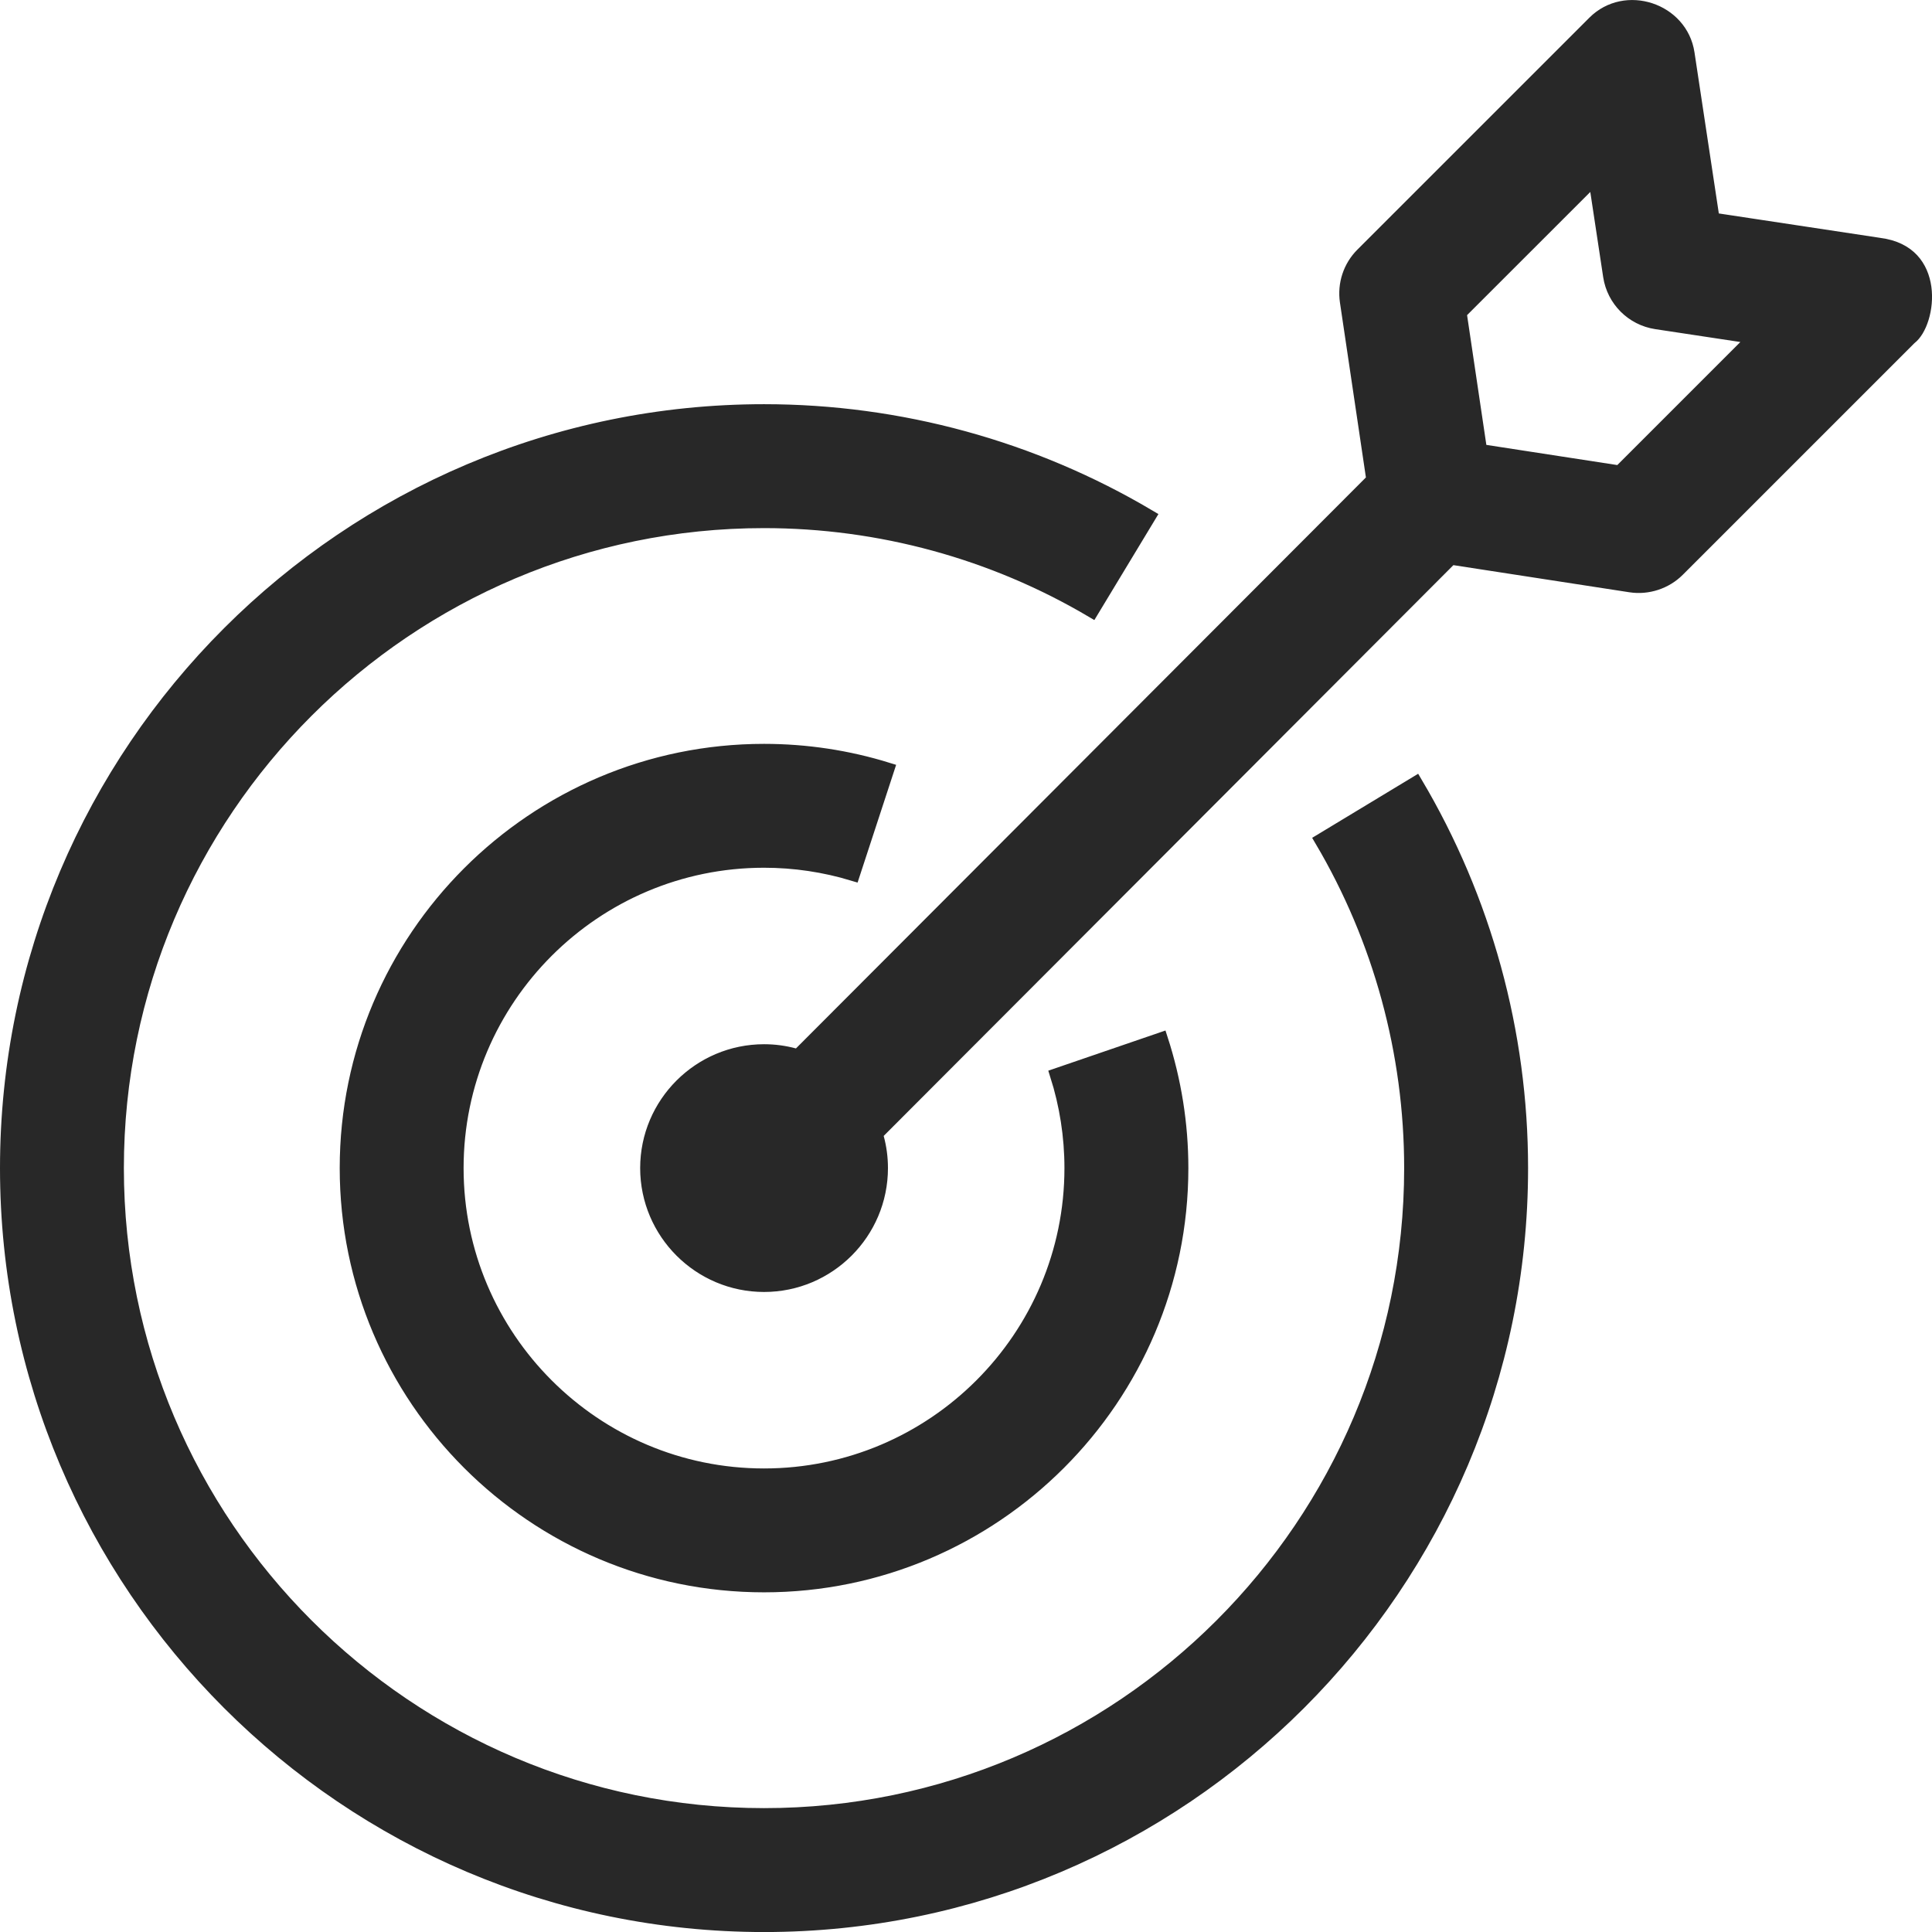
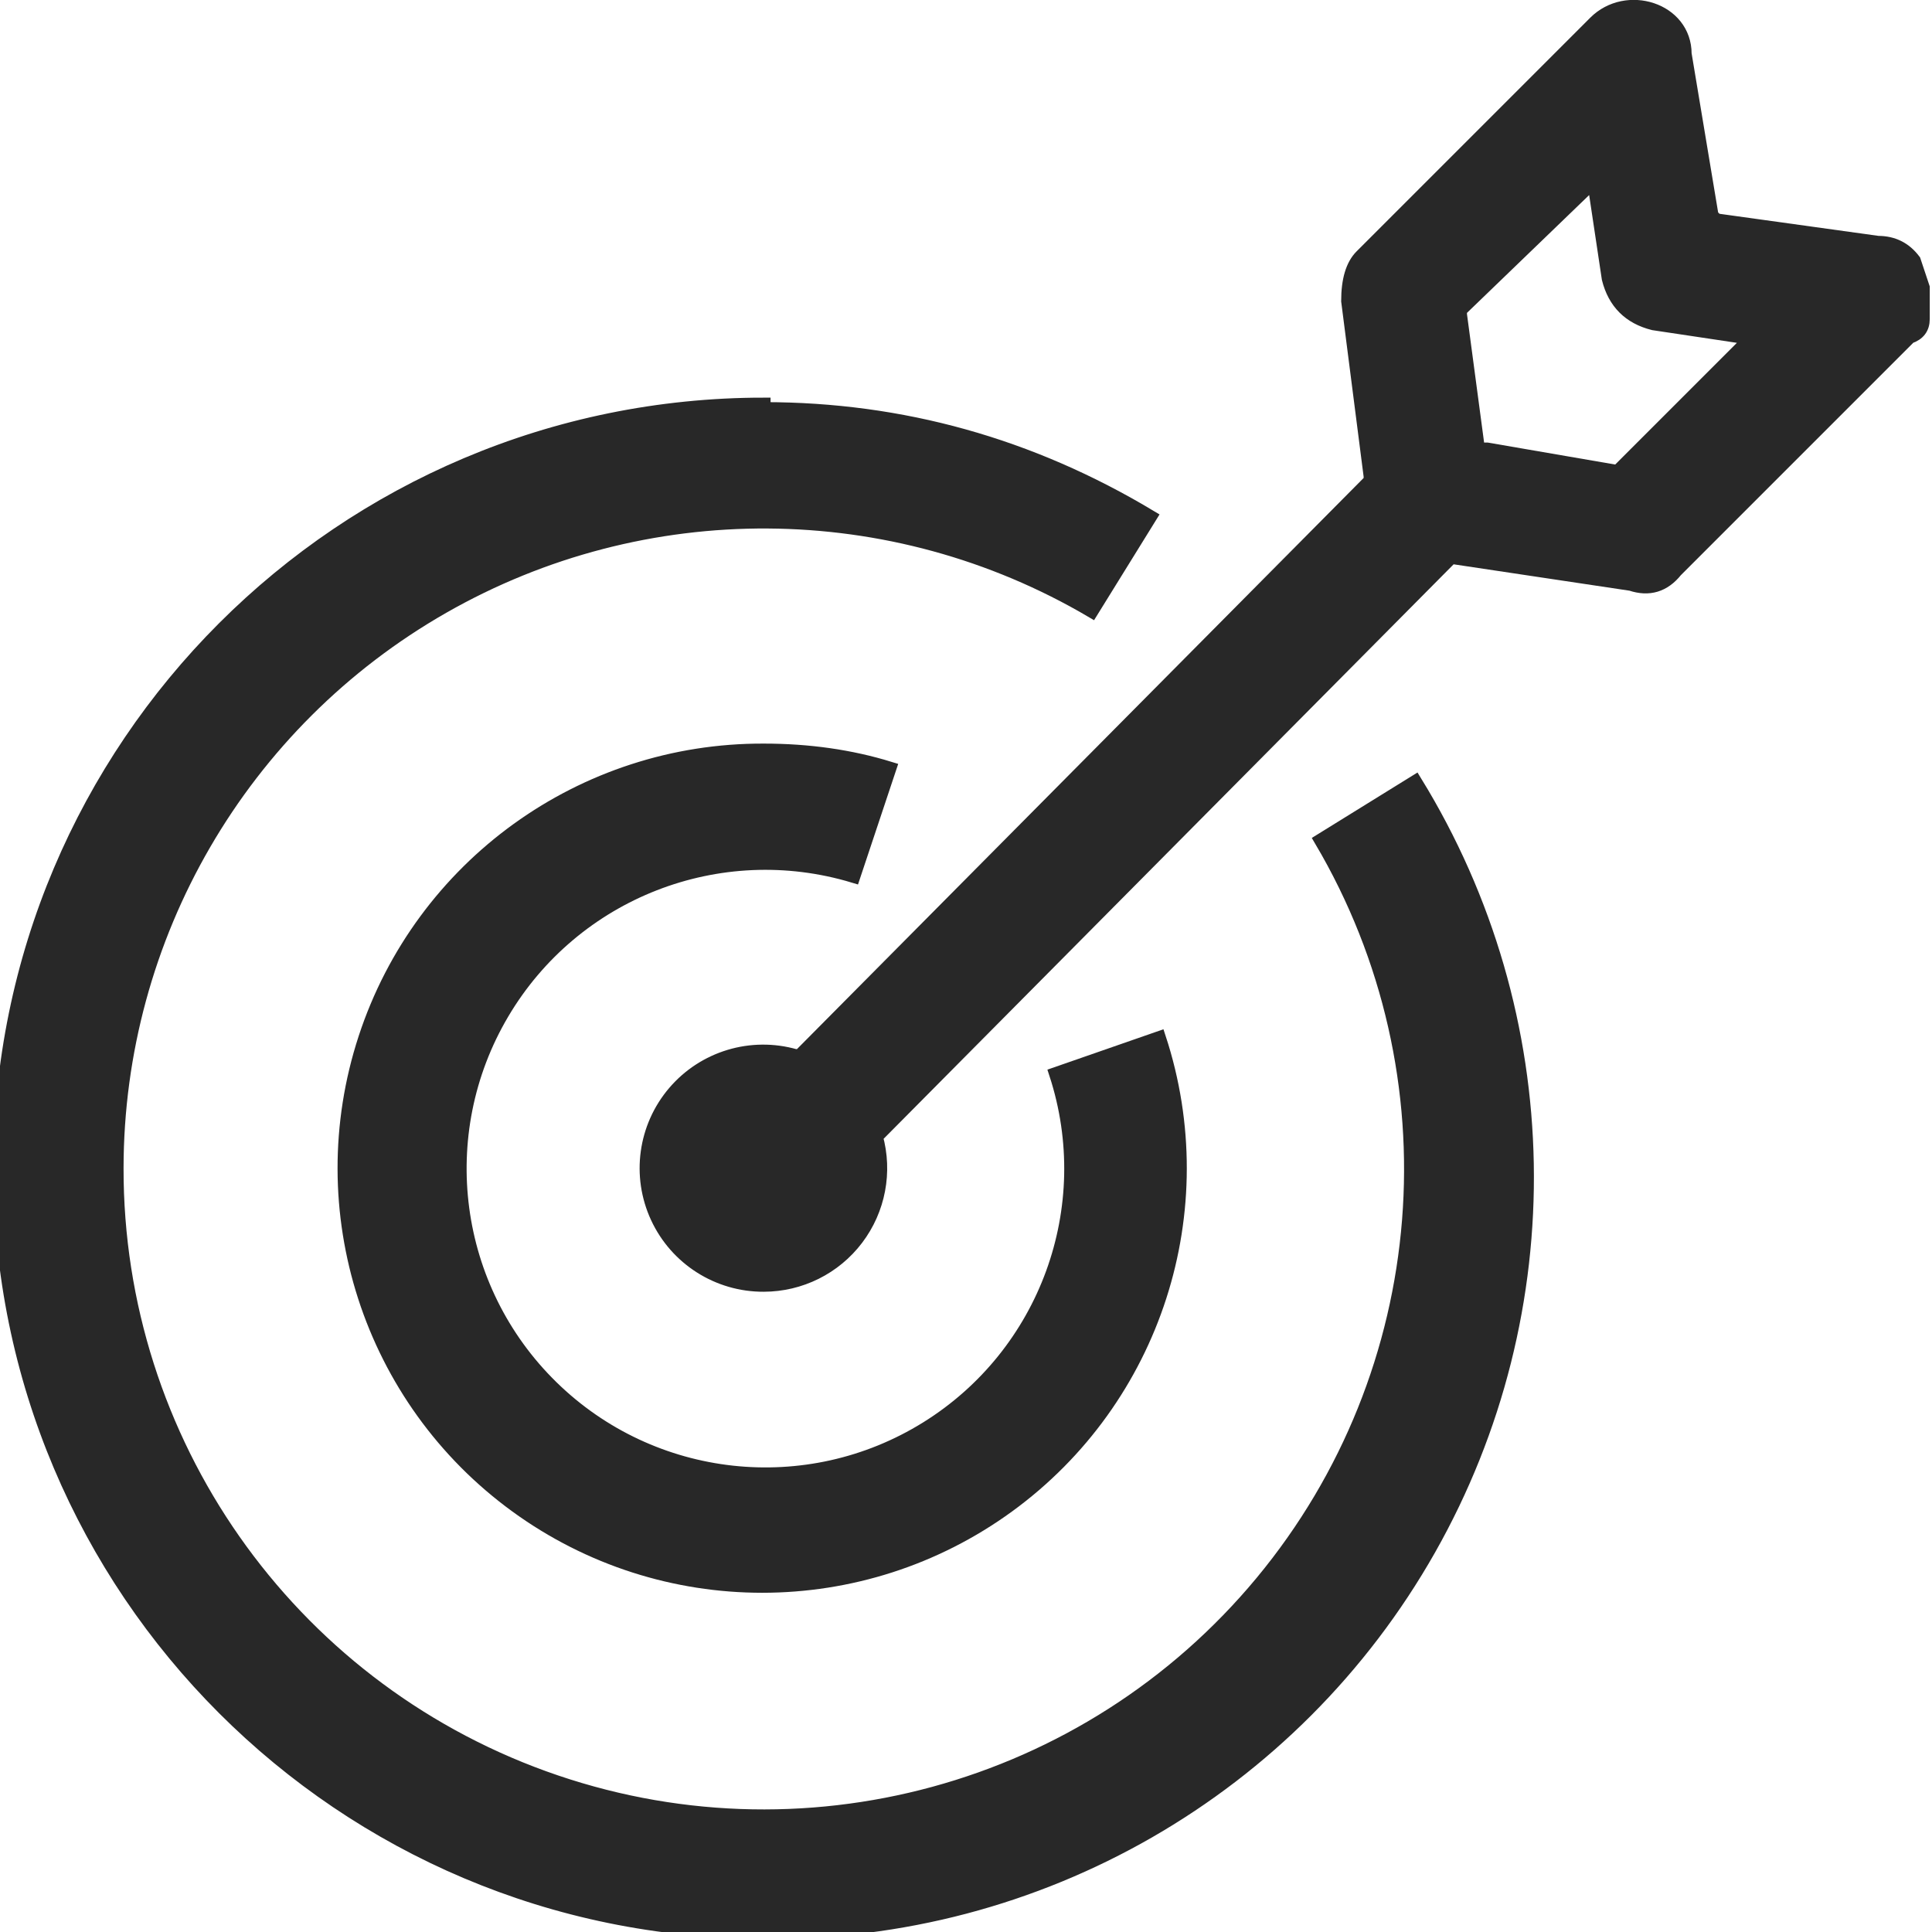
- <svg xmlns="http://www.w3.org/2000/svg" width="43" height="43" viewBox="0 0 43 43" fill="none">
-   <path d="M17.005 9.146C20.026 9.146 22.986 9.958 25.576 11.493L24.305 13.596C22.098 12.292 19.578 11.604 17.005 11.604C9.066 11.604 2.607 18.061 2.607 25.998C2.607 33.935 9.066 40.392 17.005 40.393C24.944 40.393 31.402 33.936 31.402 25.998C31.402 23.426 30.713 20.906 29.409 18.699L31.512 17.428C33.047 20.018 33.86 22.977 33.86 25.998C33.86 35.29 26.299 42.851 17.005 42.851C7.711 42.85 0.15 35.29 0.15 25.998C0.15 16.706 7.711 9.147 17.005 9.146Z" fill="#282828" stroke="#282828" stroke-width="0.3" />
-   <path d="M17.005 16.706C17.943 16.706 18.867 16.846 19.755 17.121L18.99 19.457C18.349 19.263 17.682 19.163 17.005 19.163C13.235 19.163 10.168 22.229 10.168 25.998C10.168 29.767 13.235 32.833 17.005 32.833C20.774 32.833 23.841 29.767 23.841 25.998C23.841 25.289 23.731 24.592 23.519 23.924L25.844 23.127C26.144 24.052 26.299 25.017 26.299 25.998C26.299 31.121 22.129 35.29 17.005 35.29C11.88 35.29 7.711 31.122 7.711 25.998C7.711 20.874 11.88 16.706 17.005 16.706Z" fill="#282828" stroke="#282828" stroke-width="0.3" />
-   <path d="M35.481 0.499C36.179 -0.198 37.417 0.212 37.565 1.185L38.107 4.773L38.124 4.883L38.233 4.899L41.823 5.442L41.827 5.443C42.17 5.486 42.404 5.616 42.56 5.783C42.717 5.952 42.805 6.17 42.837 6.401C42.869 6.633 42.843 6.874 42.78 7.078C42.716 7.286 42.619 7.438 42.523 7.514L42.509 7.525L37.346 12.688C37.072 12.962 36.672 13.093 36.289 13.034L32.371 12.43L32.296 12.418L32.241 12.473L19.562 25.176L19.501 25.237L19.523 25.321C19.582 25.537 19.613 25.764 19.613 25.998C19.613 27.435 18.443 28.605 17.006 28.605C15.568 28.605 14.399 27.435 14.398 25.998C14.398 24.561 15.568 23.391 17.006 23.391C17.238 23.391 17.463 23.422 17.678 23.48L17.762 23.502L17.822 23.44L30.507 10.732L30.56 10.679L30.549 10.604L29.971 6.711C29.914 6.326 30.042 5.937 30.317 5.662L35.481 0.499ZM35.289 4.166L32.546 6.908L32.493 6.962L32.504 7.036L32.933 9.924L32.948 10.033L33.058 10.05L35.973 10.499L36.048 10.511L39.051 7.508L38.758 7.464L36.861 7.177C36.329 7.096 35.911 6.678 35.83 6.146L35.543 4.25L35.499 3.956L35.289 4.166Z" fill="#282828" stroke="#282828" stroke-width="0.3" />
+ <svg xmlns="http://www.w3.org/2000/svg" width="43" height="43" fill="none" viewBox="0 0 43 43">
+   <path fill="#282828" stroke="#282828" stroke-width=".3" d="M17 9.1q4.6 0 8.6 2.4l-1.3 2.1A14.4 14.4 0 0 0 2.6 26a14.4 14.4 0 1 0 26.8-7.3l2.1-1.3A16.8 16.8 0 0 1 17 43a16.9 16.9 0 0 1 0-34Z" />
+   <path fill="#282828" stroke="#282828" stroke-width=".3" d="M17 16.7q1.5 0 2.8.4l-.8 2.4a6.8 6.8 0 1 0 4.5 4.4l2.3-.8a9.3 9.3 0 1 1-8.8-6.4Z" />
+   <path fill="#282828" stroke="#282828" stroke-width=".3" d="M35.5.5c.7-.7 2-.3 2 .7l.6 3.6.1.1 3.6.5q.5 0 .8.4l.2.6v.7q0 .3-.3.4l-5.2 5.2q-.4.5-1 .3l-4-.6-12.7 12.8h-.1v.1a2.6 2.6 0 0 1-2.5 3.3 2.6 2.6 0 1 1 .7-5.1h.1l12.7-12.8v-.1L30 6.7q0-.7.3-1zm-.2 3.7-2.8 2.7V7l.4 3h.2l2.9.5 3-3h-.2l-2-.3q-.8-.2-1-1l-.3-2V4z" />
</svg>
